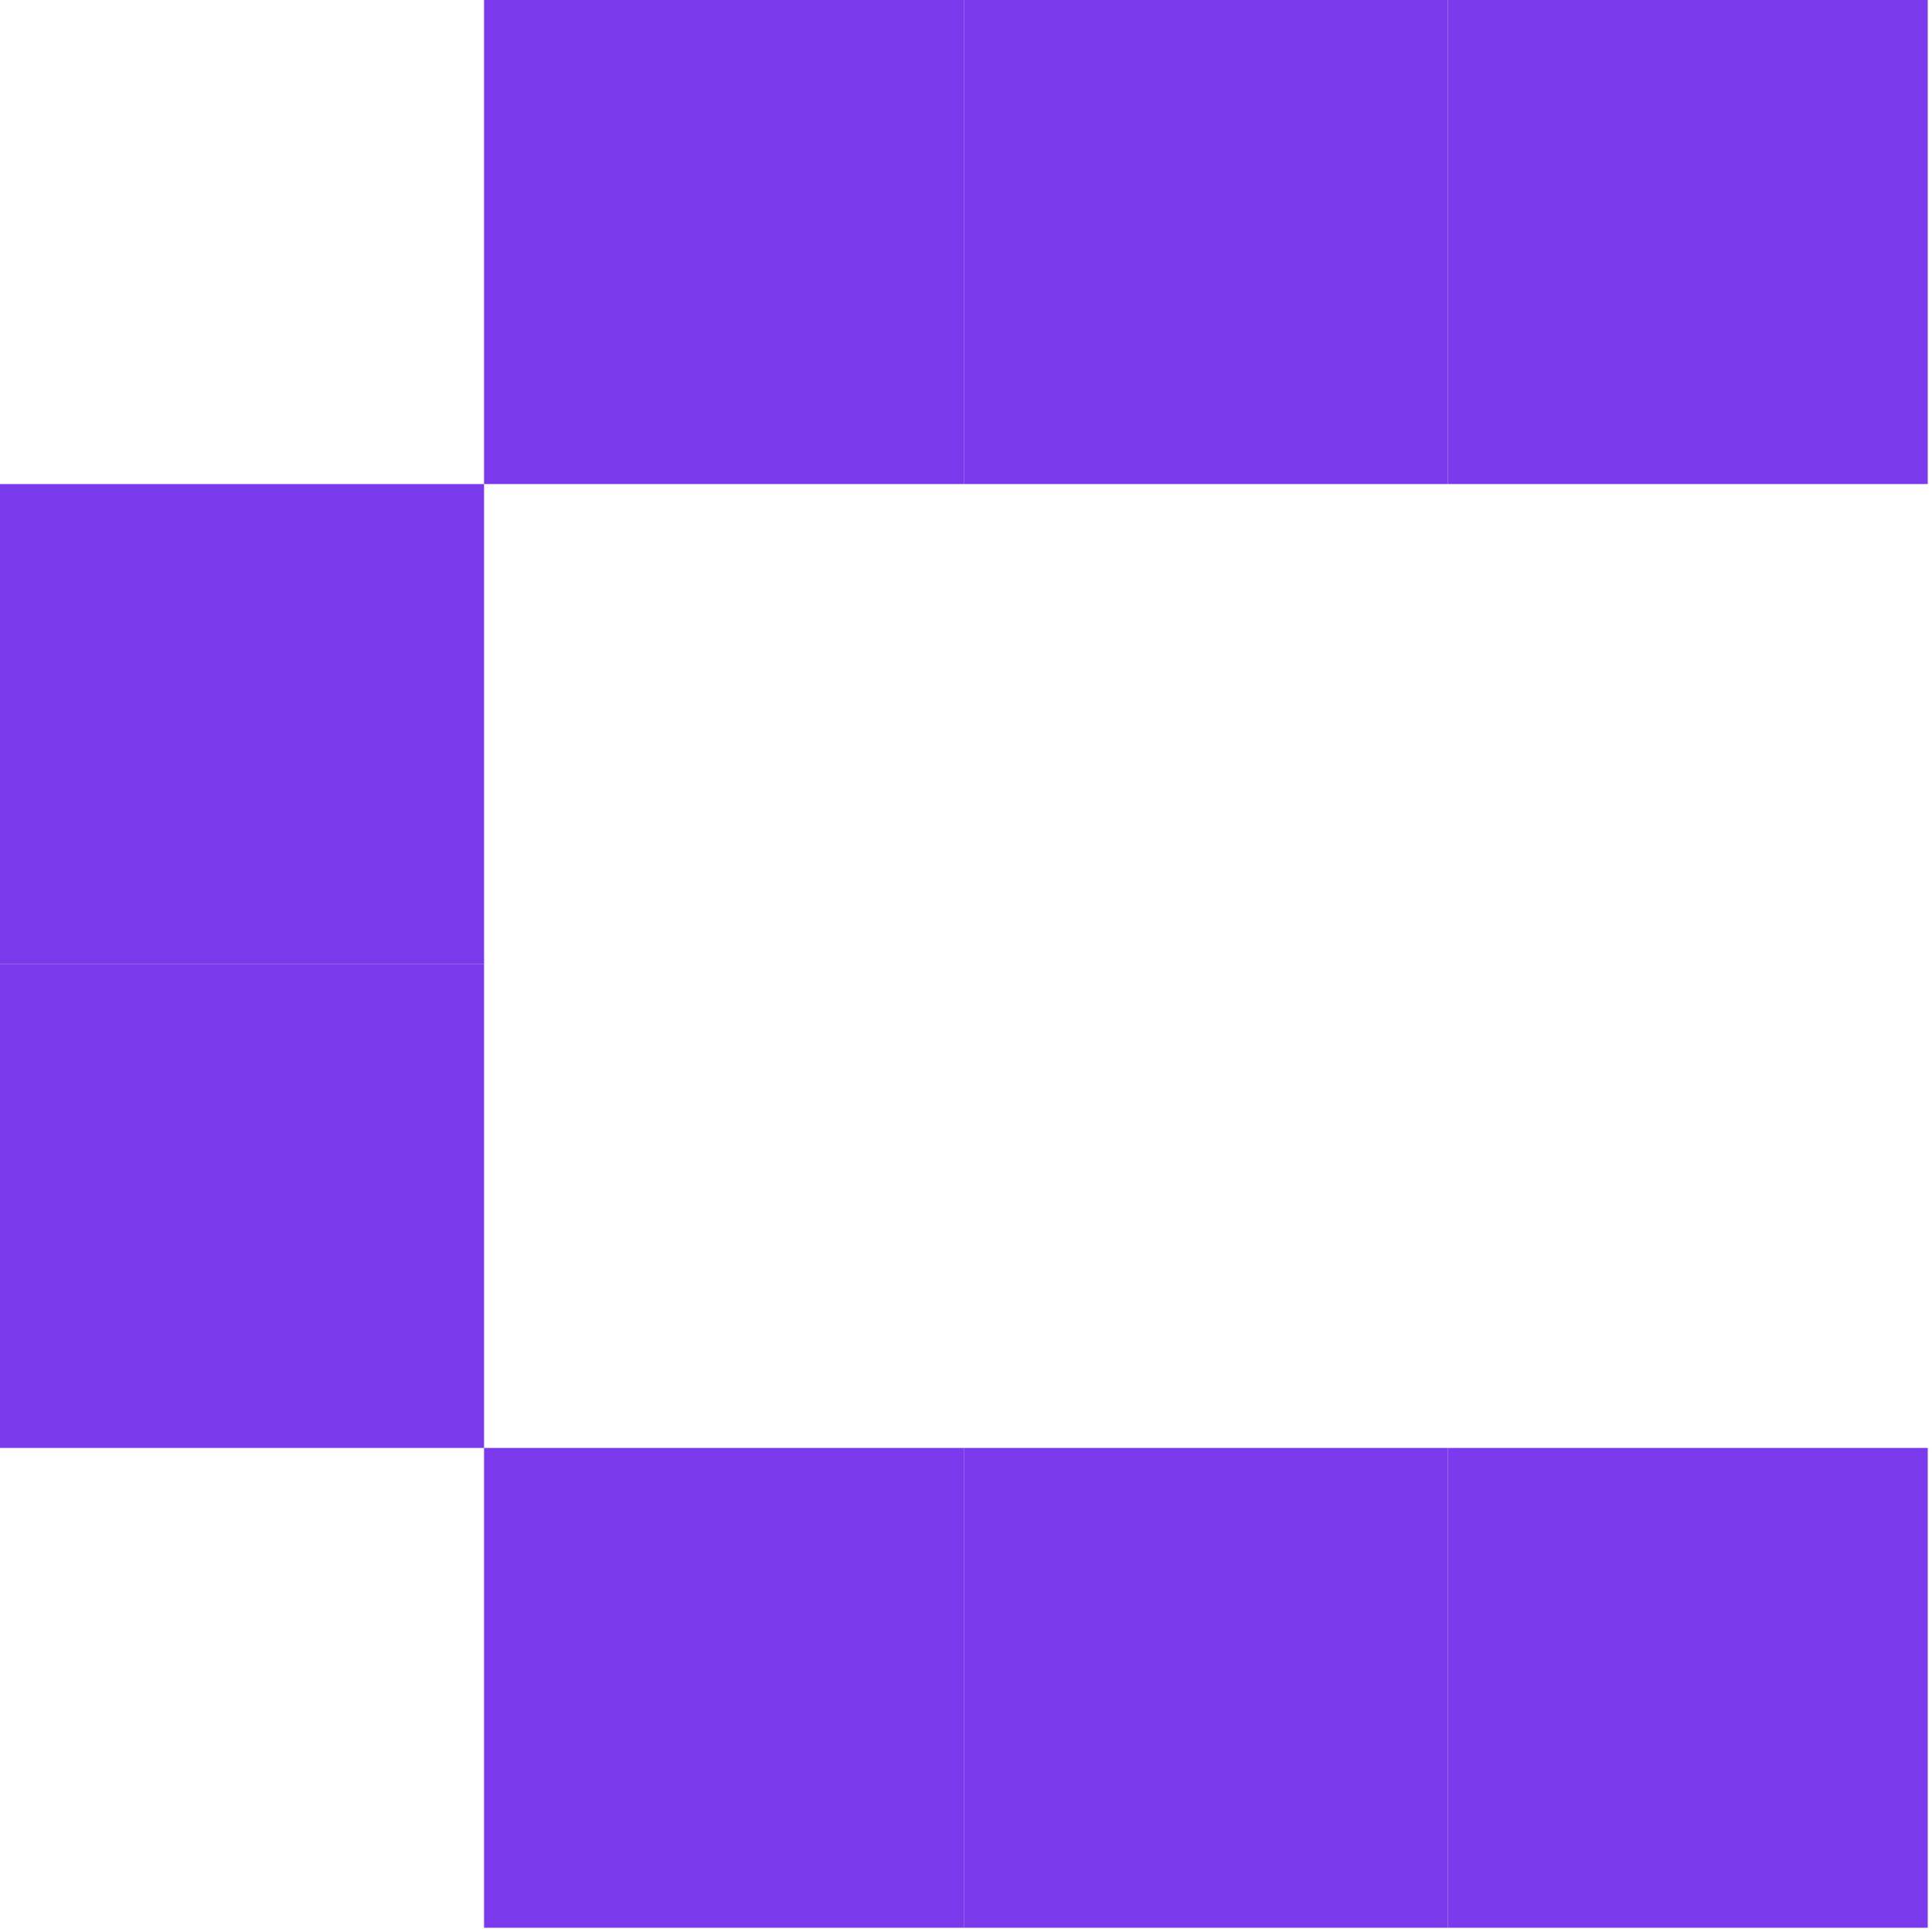
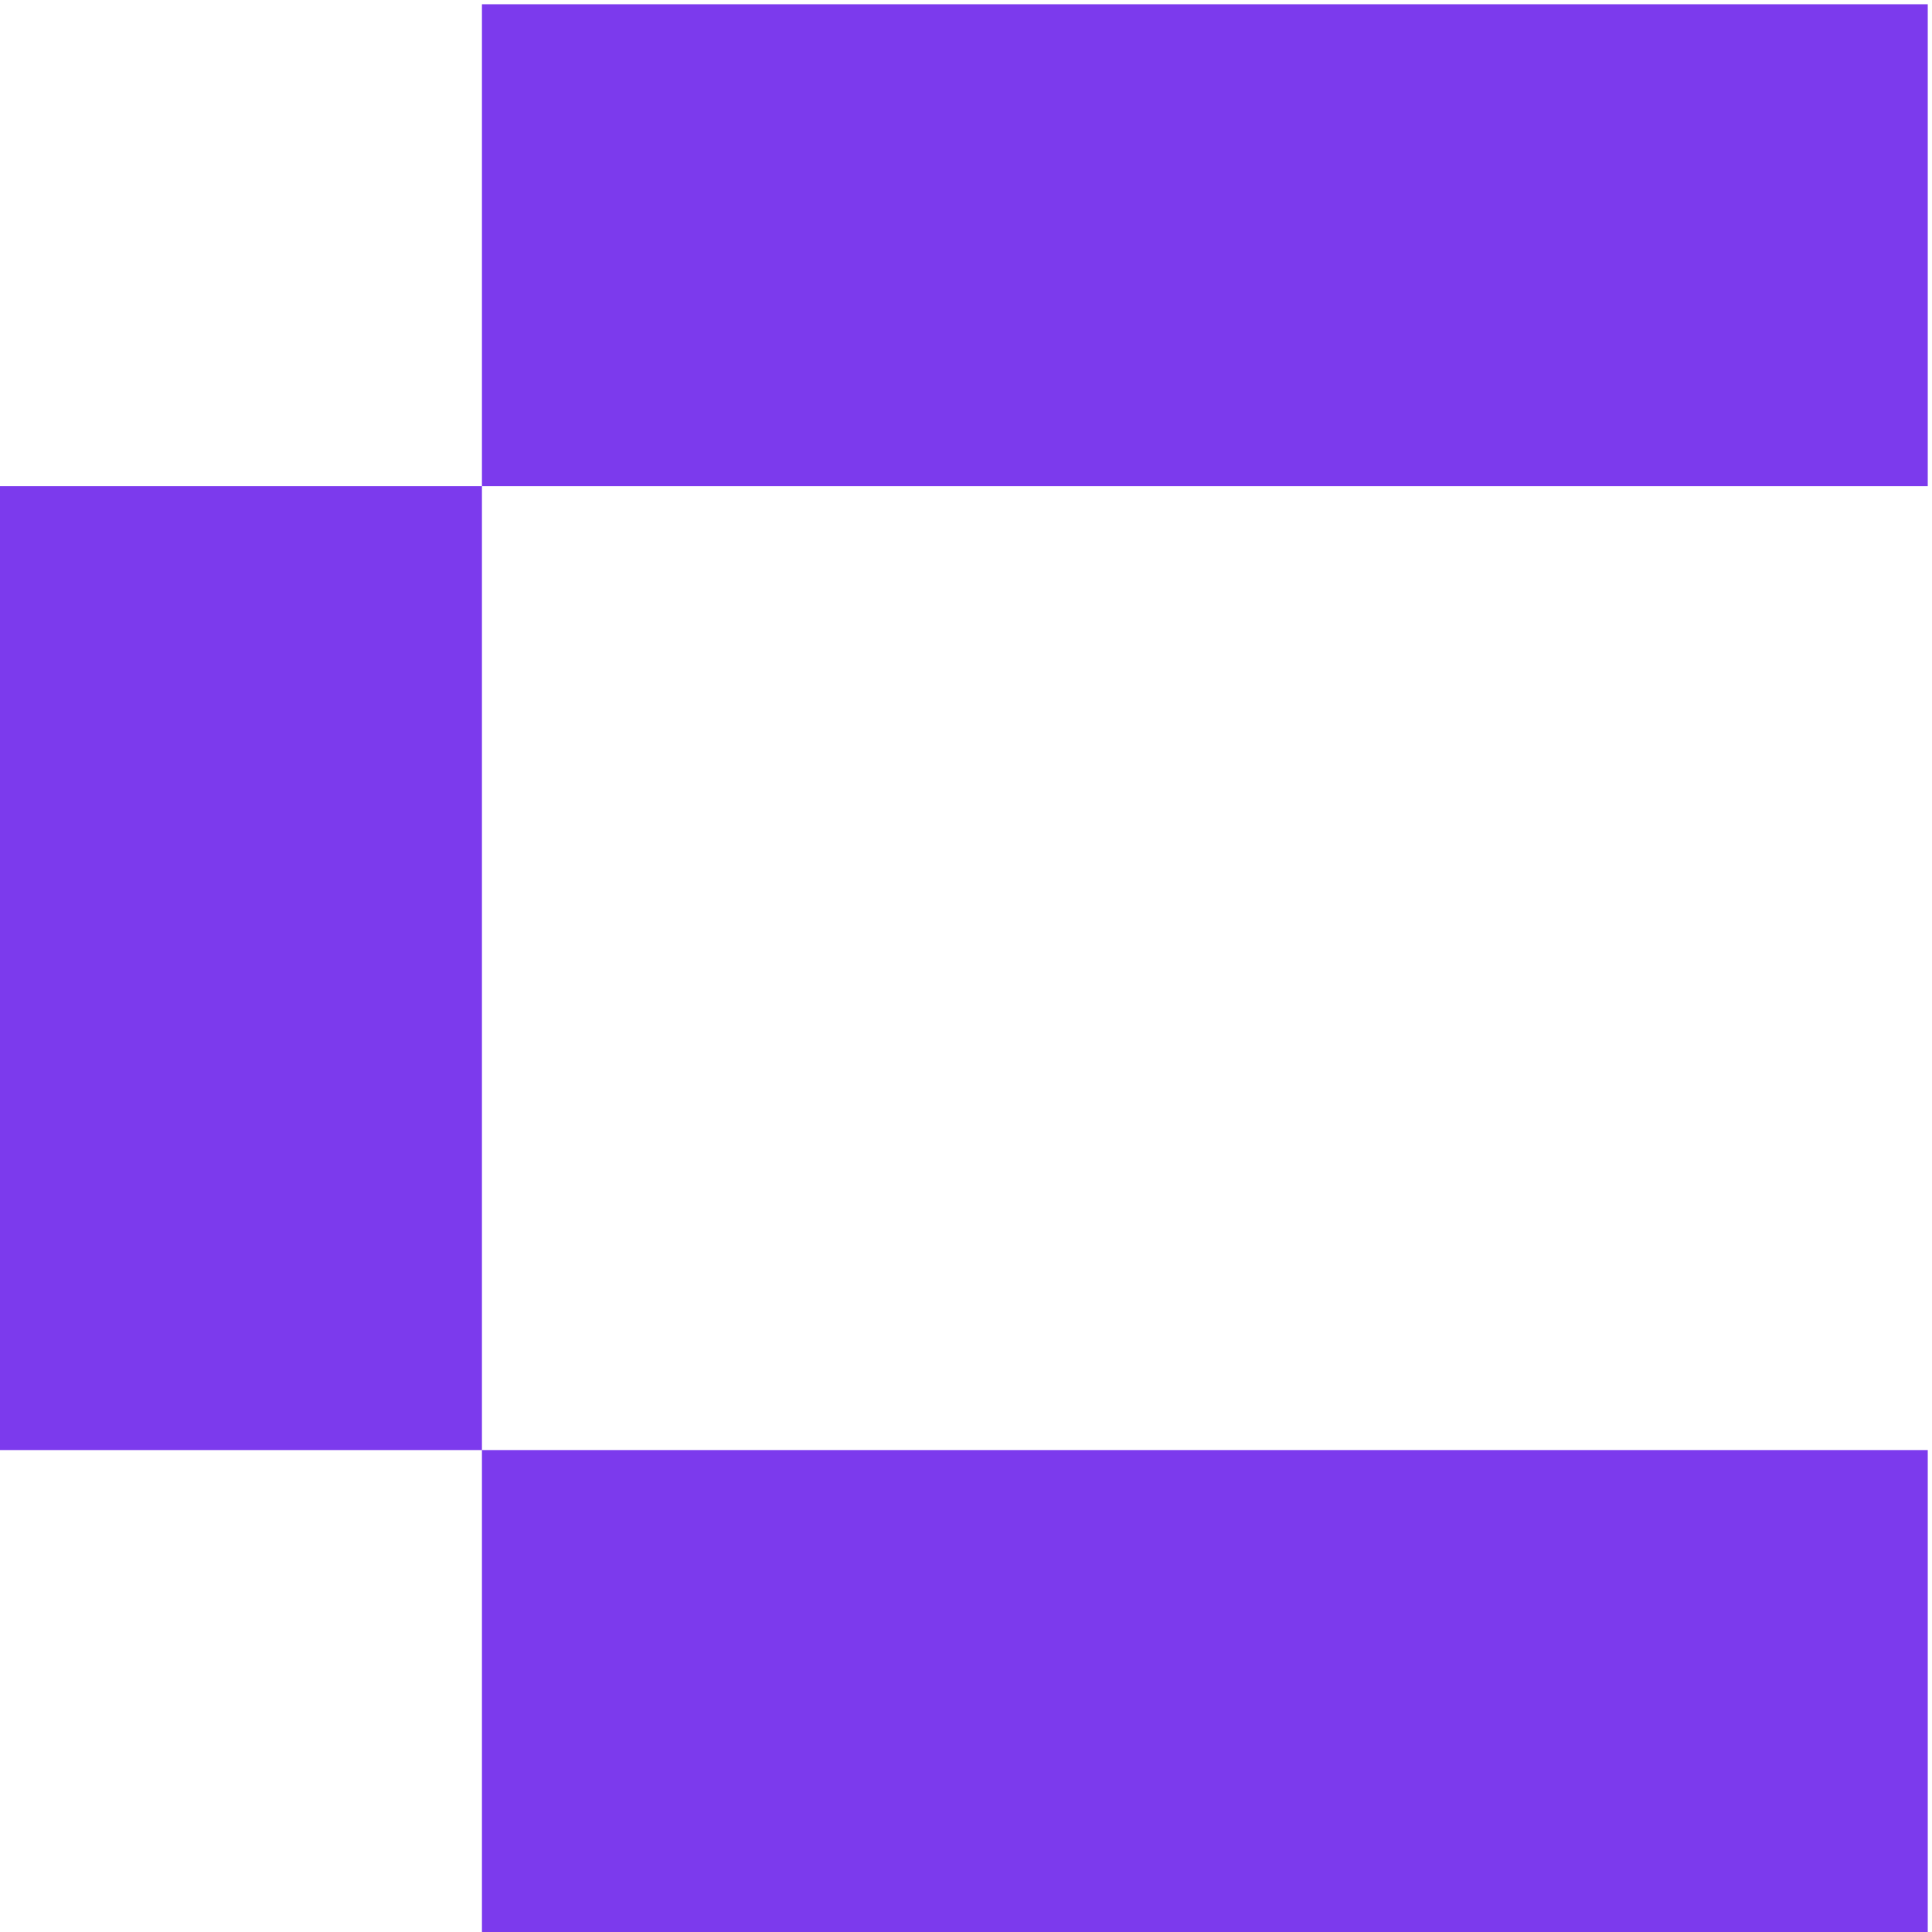
<svg xmlns="http://www.w3.org/2000/svg" width="455" height="455" overflow="hidden">
-   <g transform="translate(-1776 -1020)">
-     <rect x="1890" y="1020" width="113" height="114" fill="#7C3AED" />
-     <rect x="1776" y="1134" width="114" height="113" fill="#7C3AED" />
-     <rect x="2003" y="1020" width="114" height="114" fill="#7C3AED" />
-     <rect x="2117" y="1020" width="113" height="114" fill="#7C3AED" />
-     <rect x="1776" y="1247" width="114" height="114" fill="#7C3AED" />
-     <rect x="1890" y="1361" width="113" height="113" fill="#7C3AED" />
-     <rect x="2003" y="1361" width="114" height="113" fill="#7C3AED" />
-     <rect x="2117" y="1361" width="113" height="113" fill="#7C3AED" />
+   <g transform="translate(-1776 -1284)">
+     <path d="M1889.5 1625.5 2003 1625.5 2116.5 1625.5 2230 1625.5 2230 1739 2116.5 1739 2003 1739 1889.5 1739ZM1776 1398.5 1889.5 1398.5 1889.5 1512 1889.5 1625.5 1776 1625.5 1776 1512ZM1889.5 1285 2003 1285 2116.5 1285 2230 1285 2230 1398.5 2116.5 1398.5 2003 1398.5 1889.5 1398.5Z" fill="#7C3AED" fill-rule="evenodd" />
  </g>
</svg>
